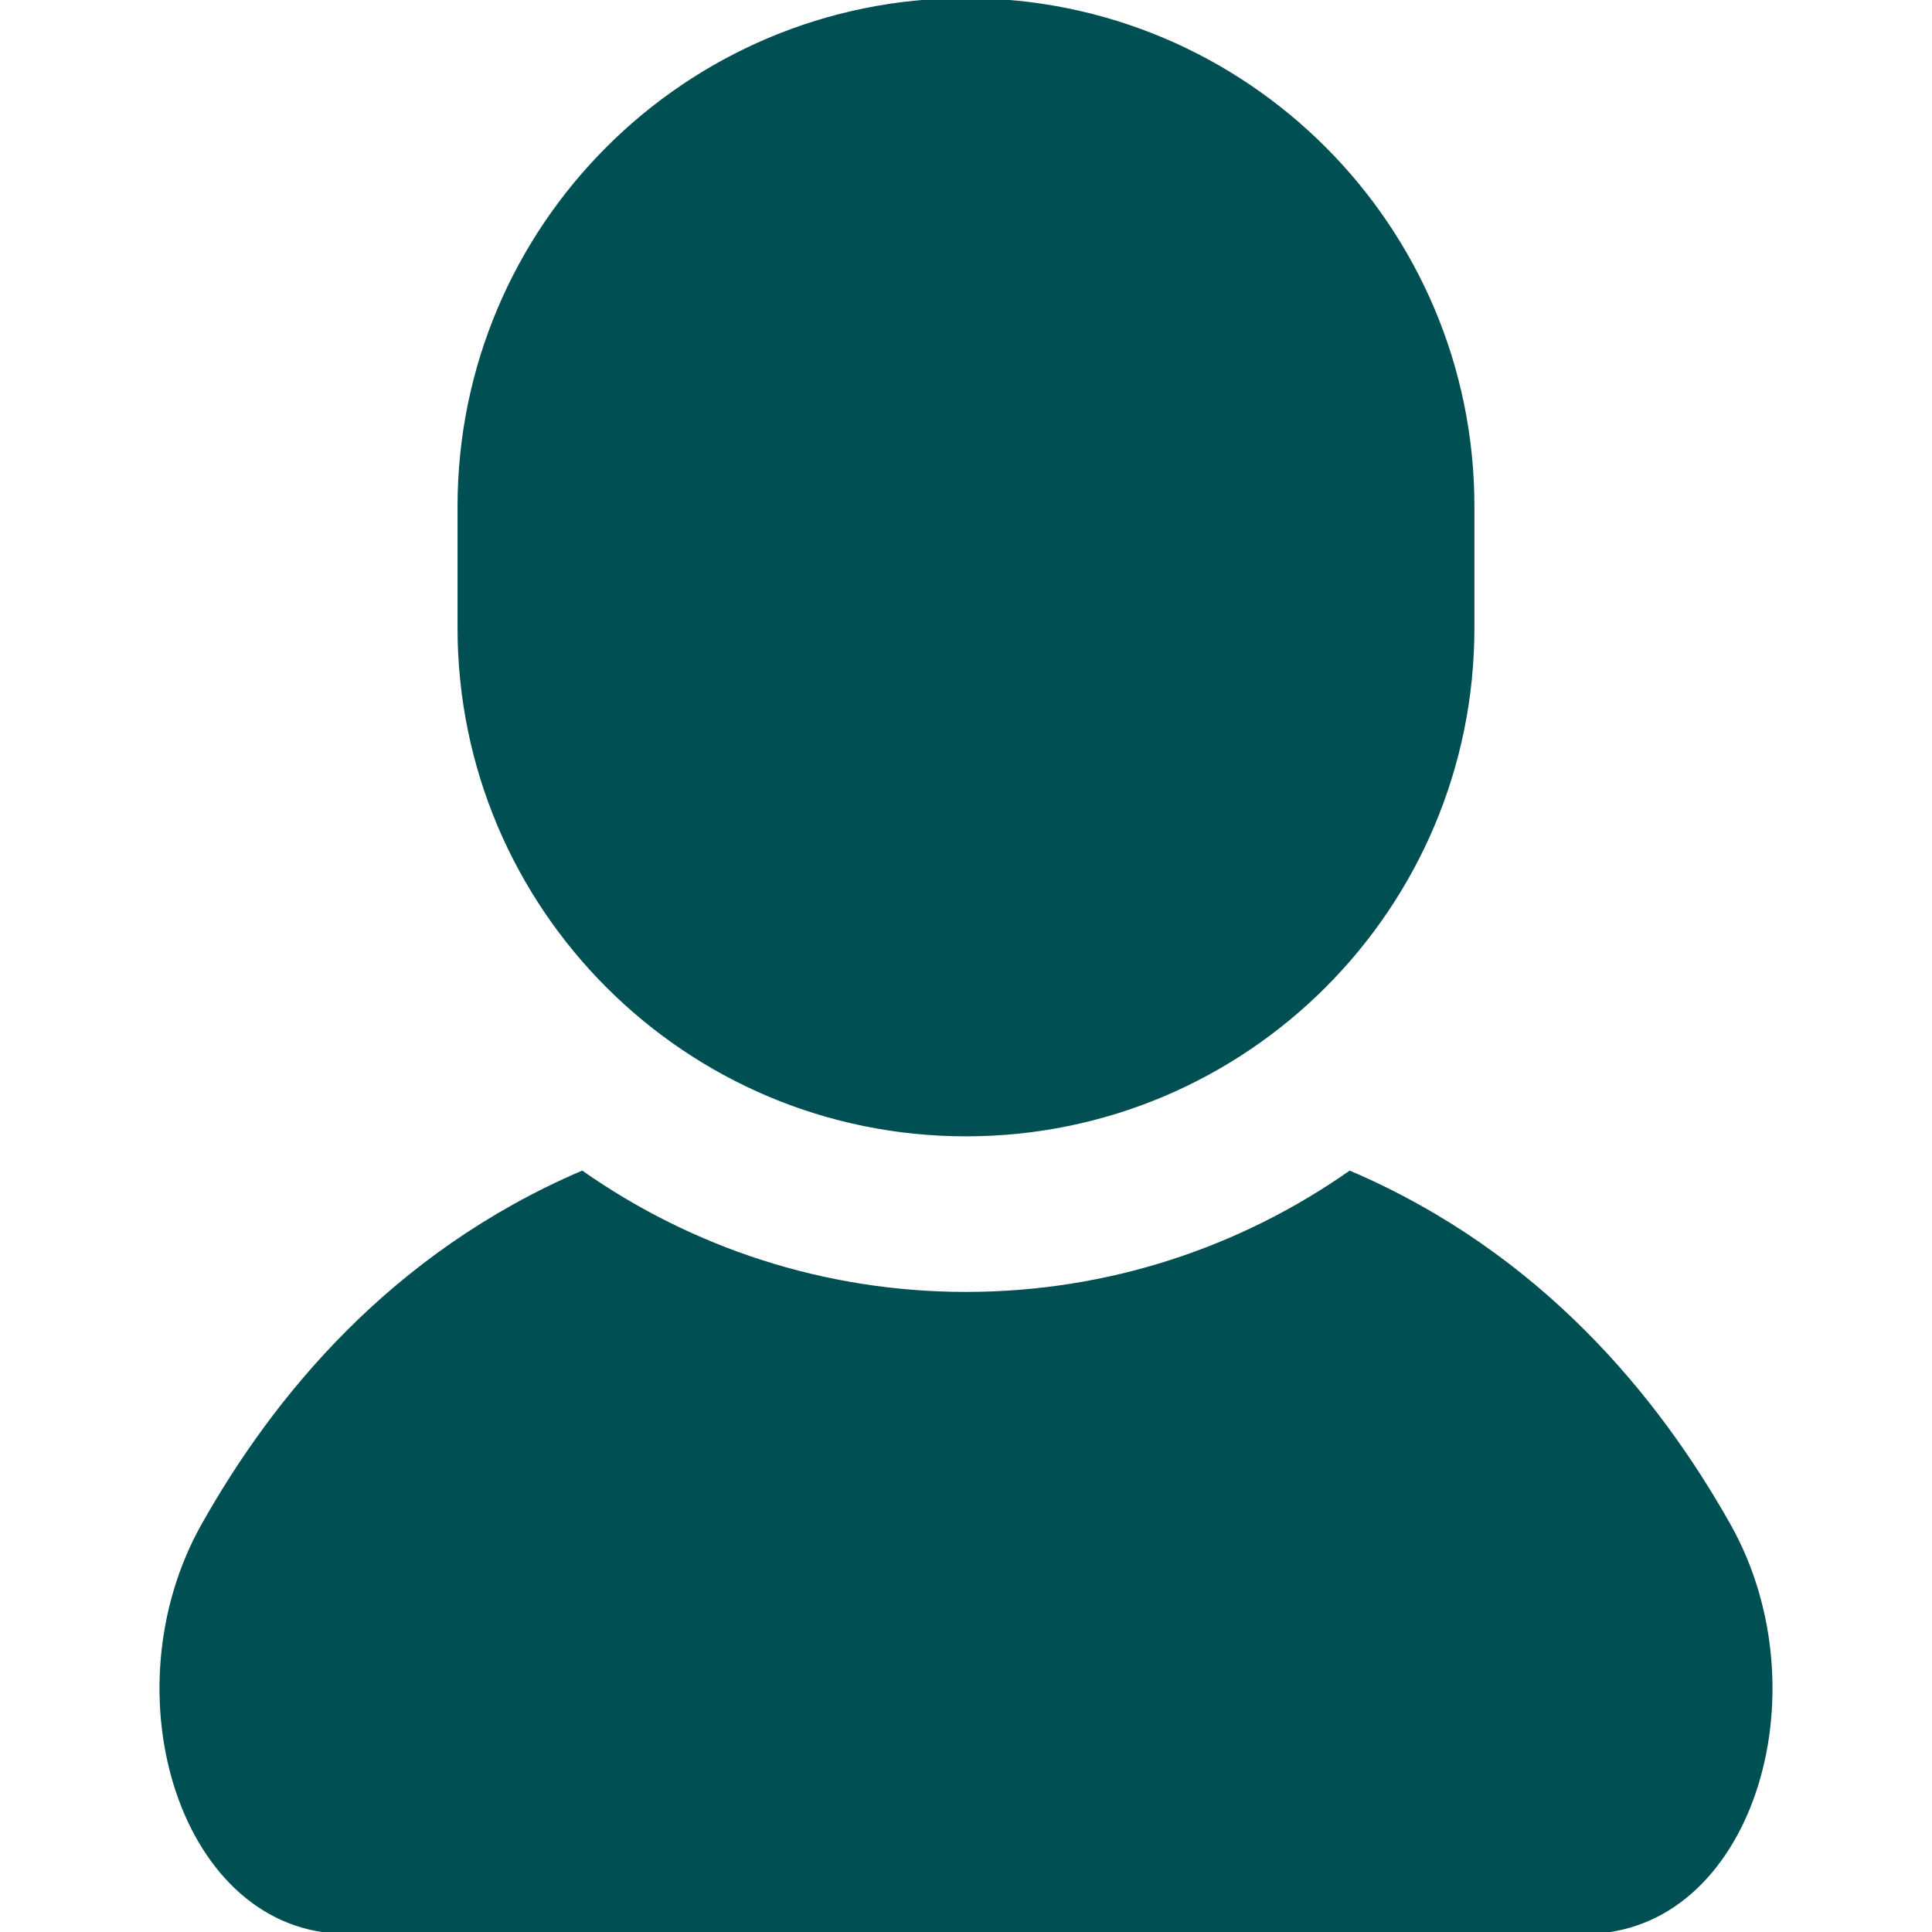
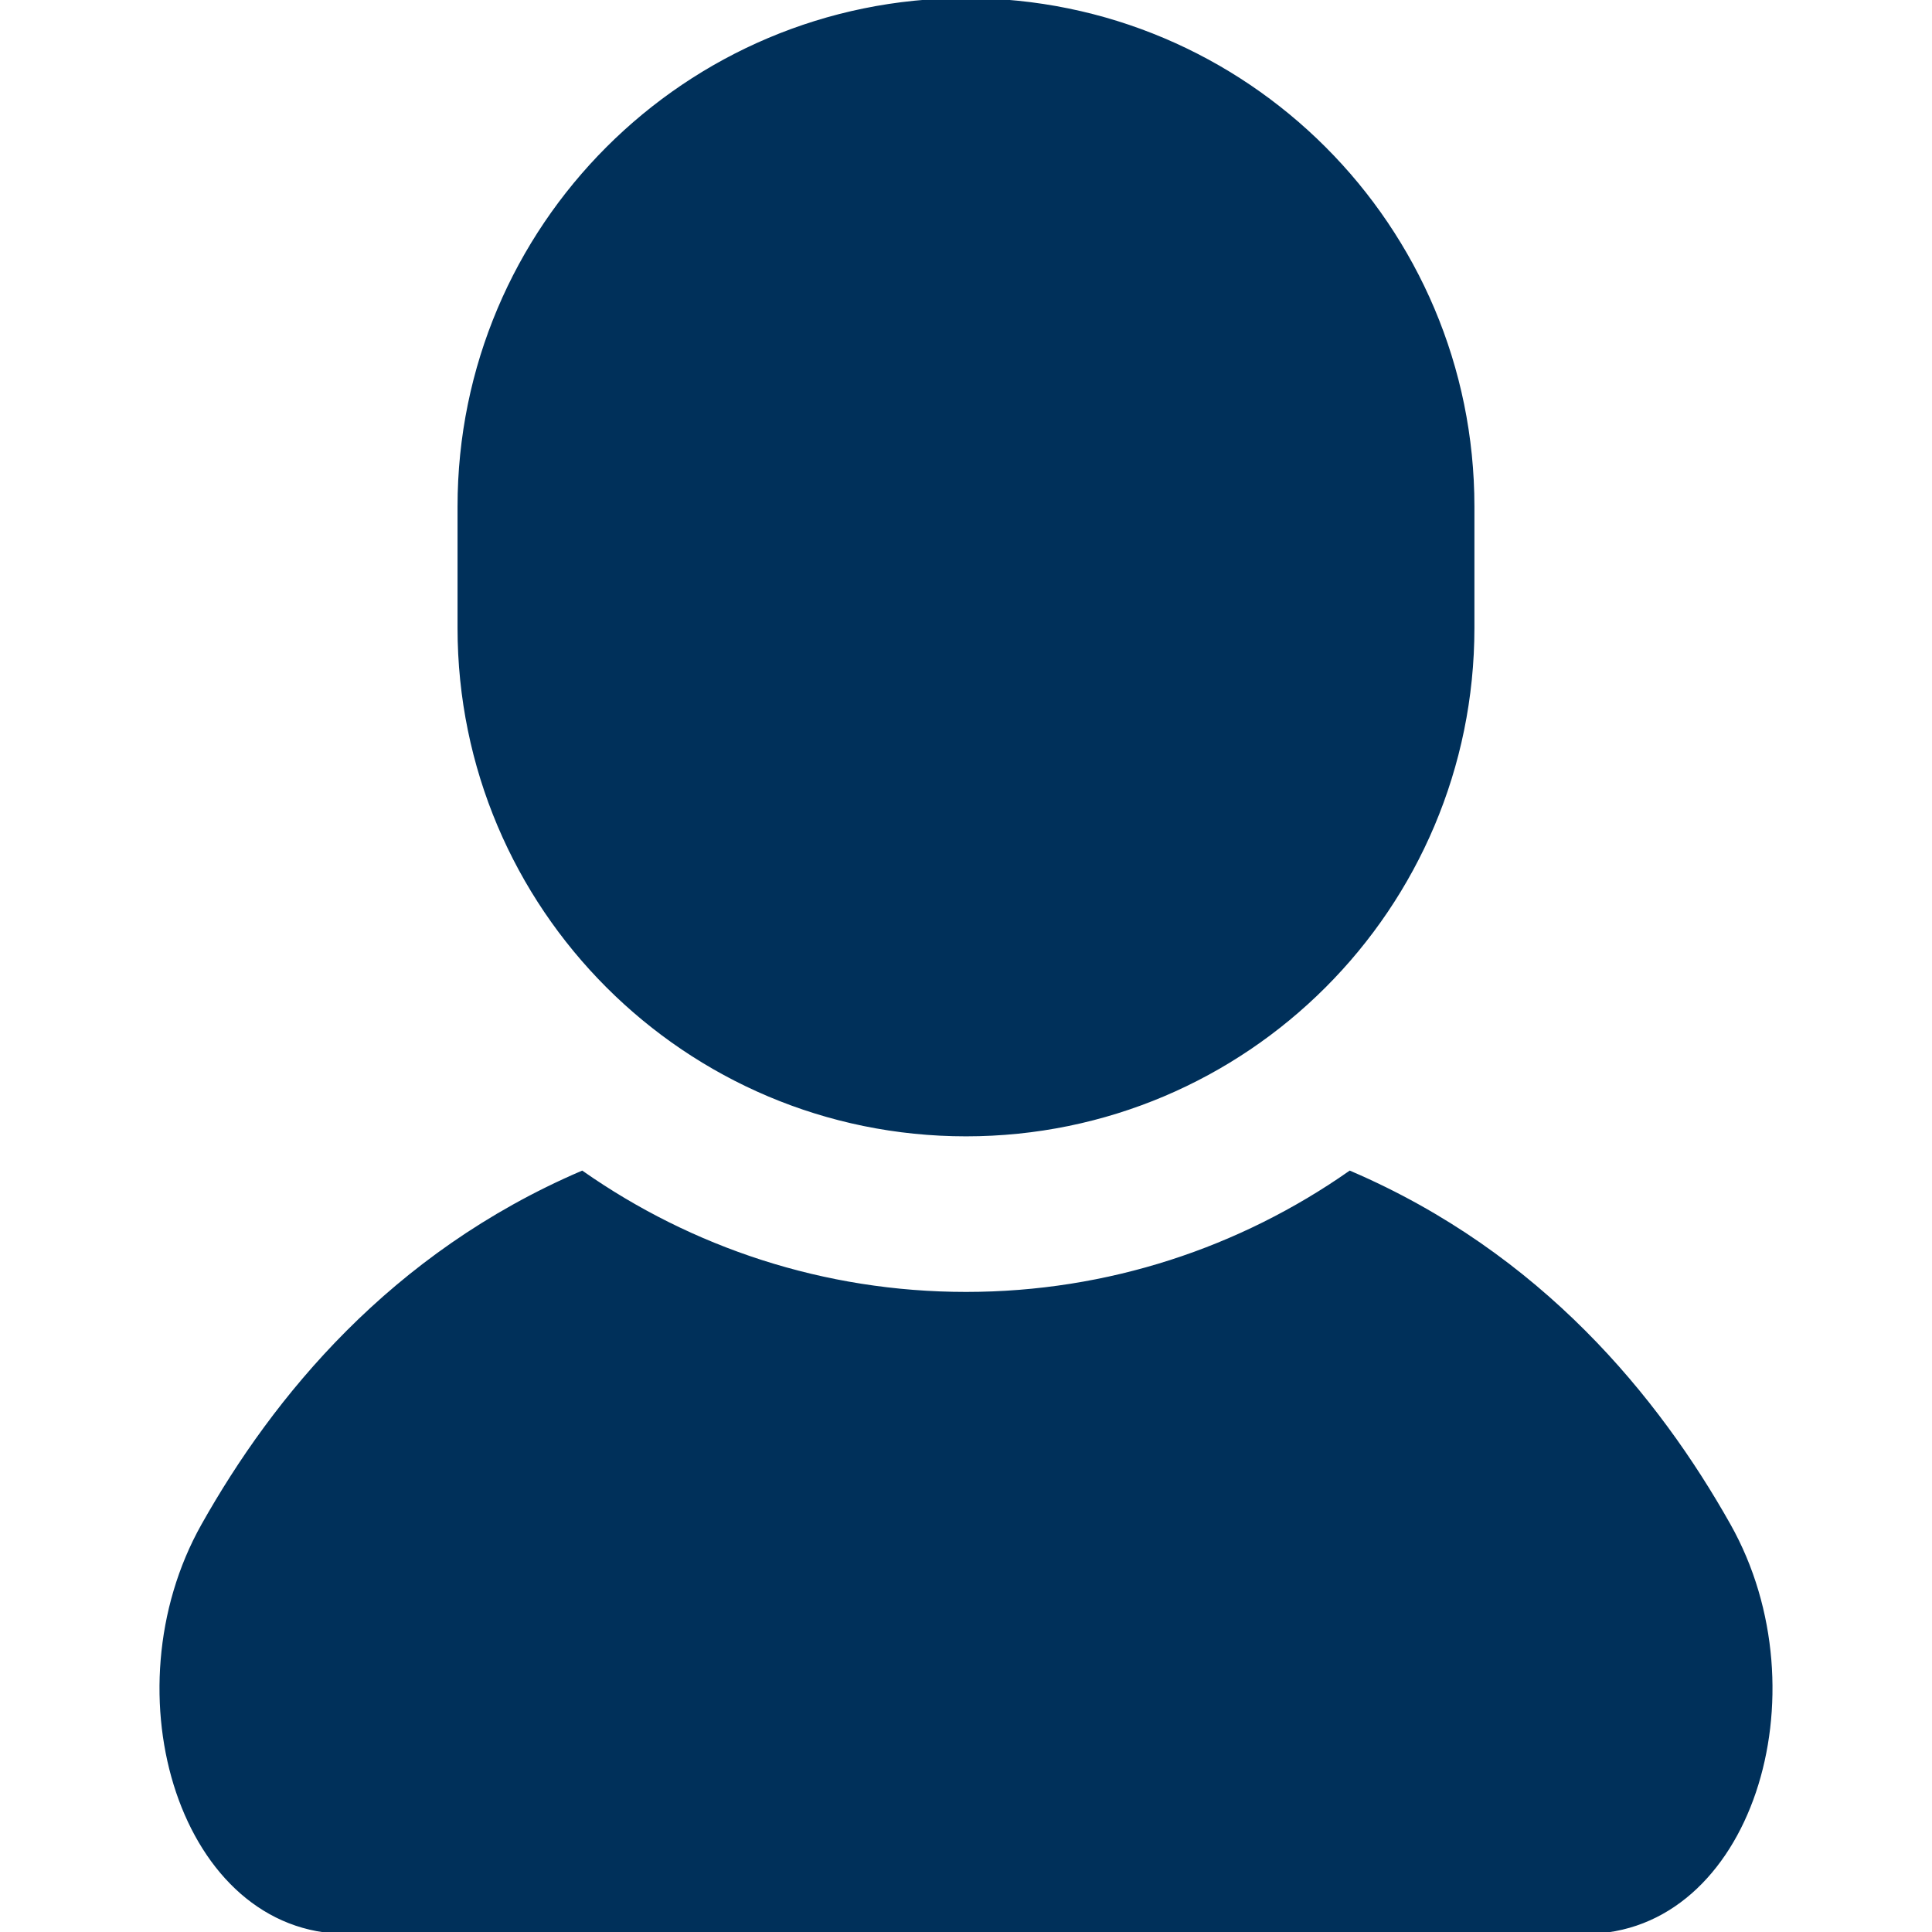
- <svg xmlns="http://www.w3.org/2000/svg" height="800px" width="800px" version="1.1" id="_x32_" viewBox="0 0 512 512" xml:space="preserve" fill="#005053" stroke="#005053">
+ <svg xmlns="http://www.w3.org/2000/svg" height="800px" width="800px" version="1.1" id="_x32_" viewBox="0 0 512 512" xml:space="preserve" fill="#00305a" stroke="#00305a">
  <g id="SVGRepo_bgCarrier" stroke-width="1" />
  <g id="SVGRepo_tracerCarrier" stroke-linecap="round" stroke-linejoin="round" />
  <g id="SVGRepo_iconCarrier">
-     <style type="text/css"> .st0{fill:#005053;} </style>
+     <style type="text/css"> .st0{fill:#00305a;} </style>
    <g>
      <path class="st0" d="M458.159,404.216c-18.93-33.65-49.934-71.764-100.409-93.431c-28.868,20.196-63.938,32.087-101.745,32.087 c-37.828,0-72.898-11.89-101.767-32.087c-50.474,21.667-81.479,59.782-100.398,93.431C28.731,448.848,48.417,512,91.842,512 c43.426,0,164.164,0,164.164,0s120.726,0,164.153,0C463.583,512,483.269,448.848,458.159,404.216z" />
      <path class="st0" d="M256.005,300.641c74.144,0,134.231-60.108,134.231-134.242v-32.158C390.236,60.108,330.149,0,256.005,0 c-74.155,0-134.252,60.108-134.252,134.242V166.4C121.753,240.533,181.851,300.641,256.005,300.641z" />
    </g>
  </g>
</svg>
